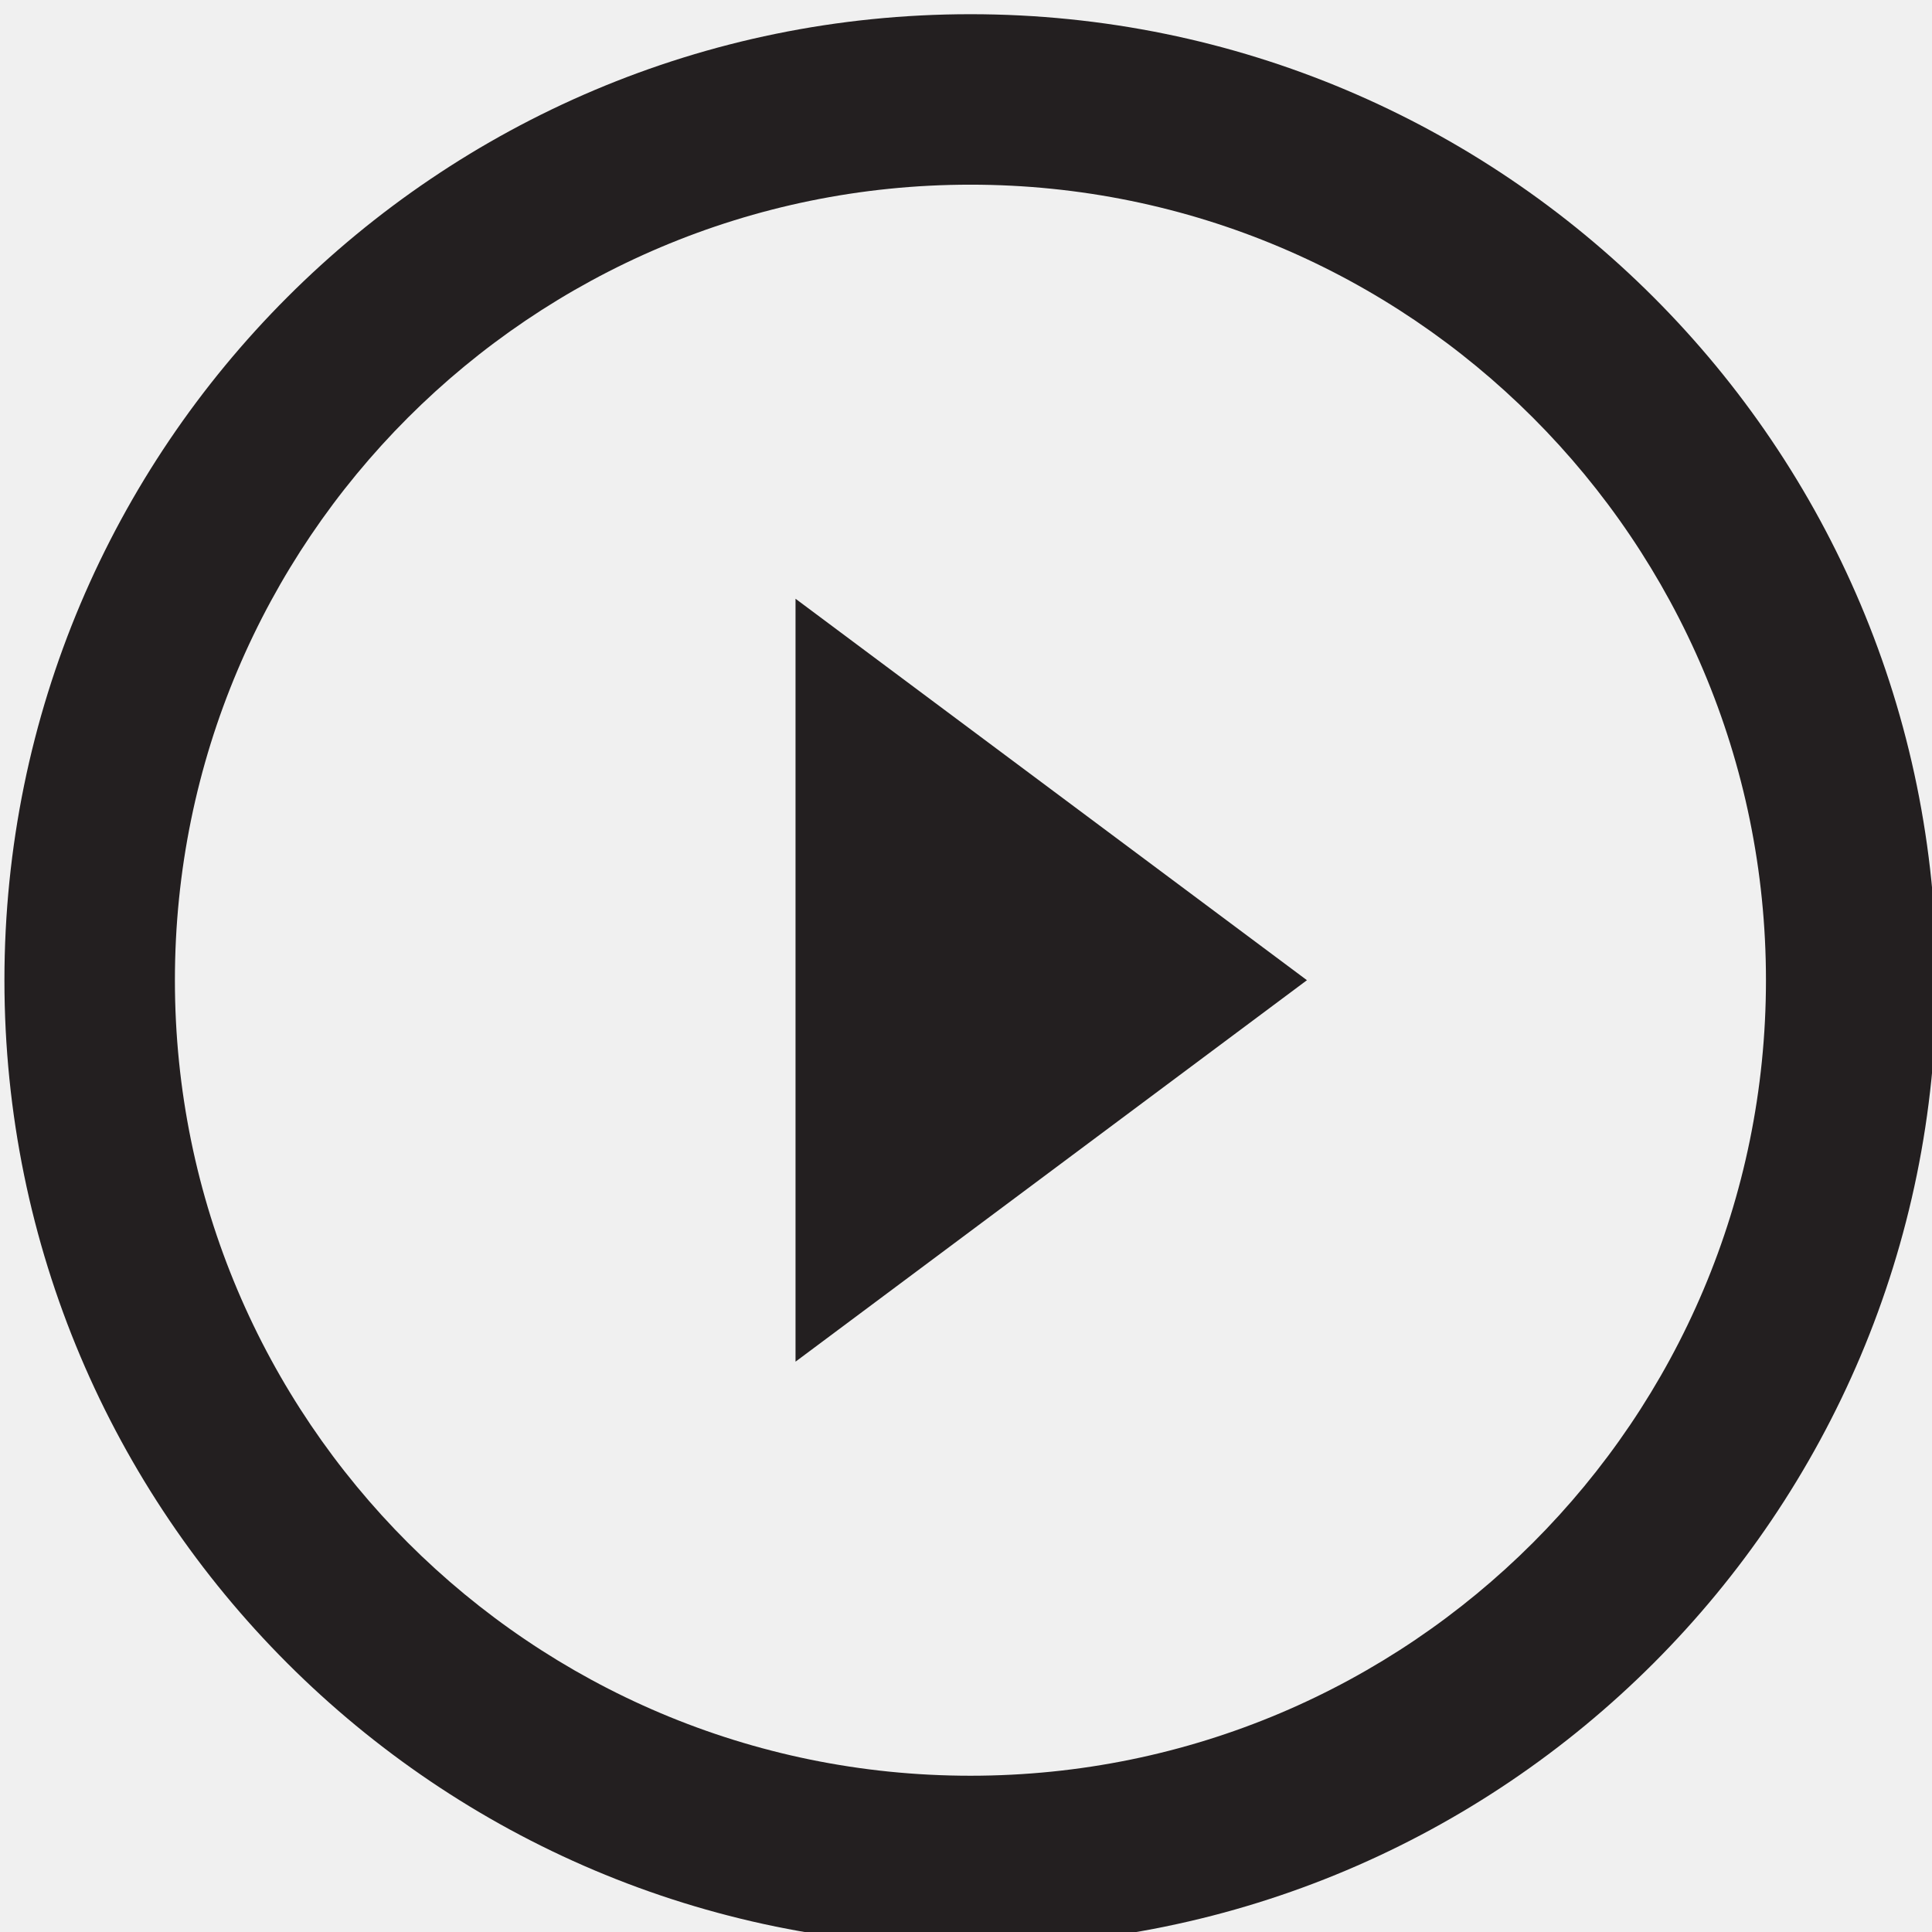
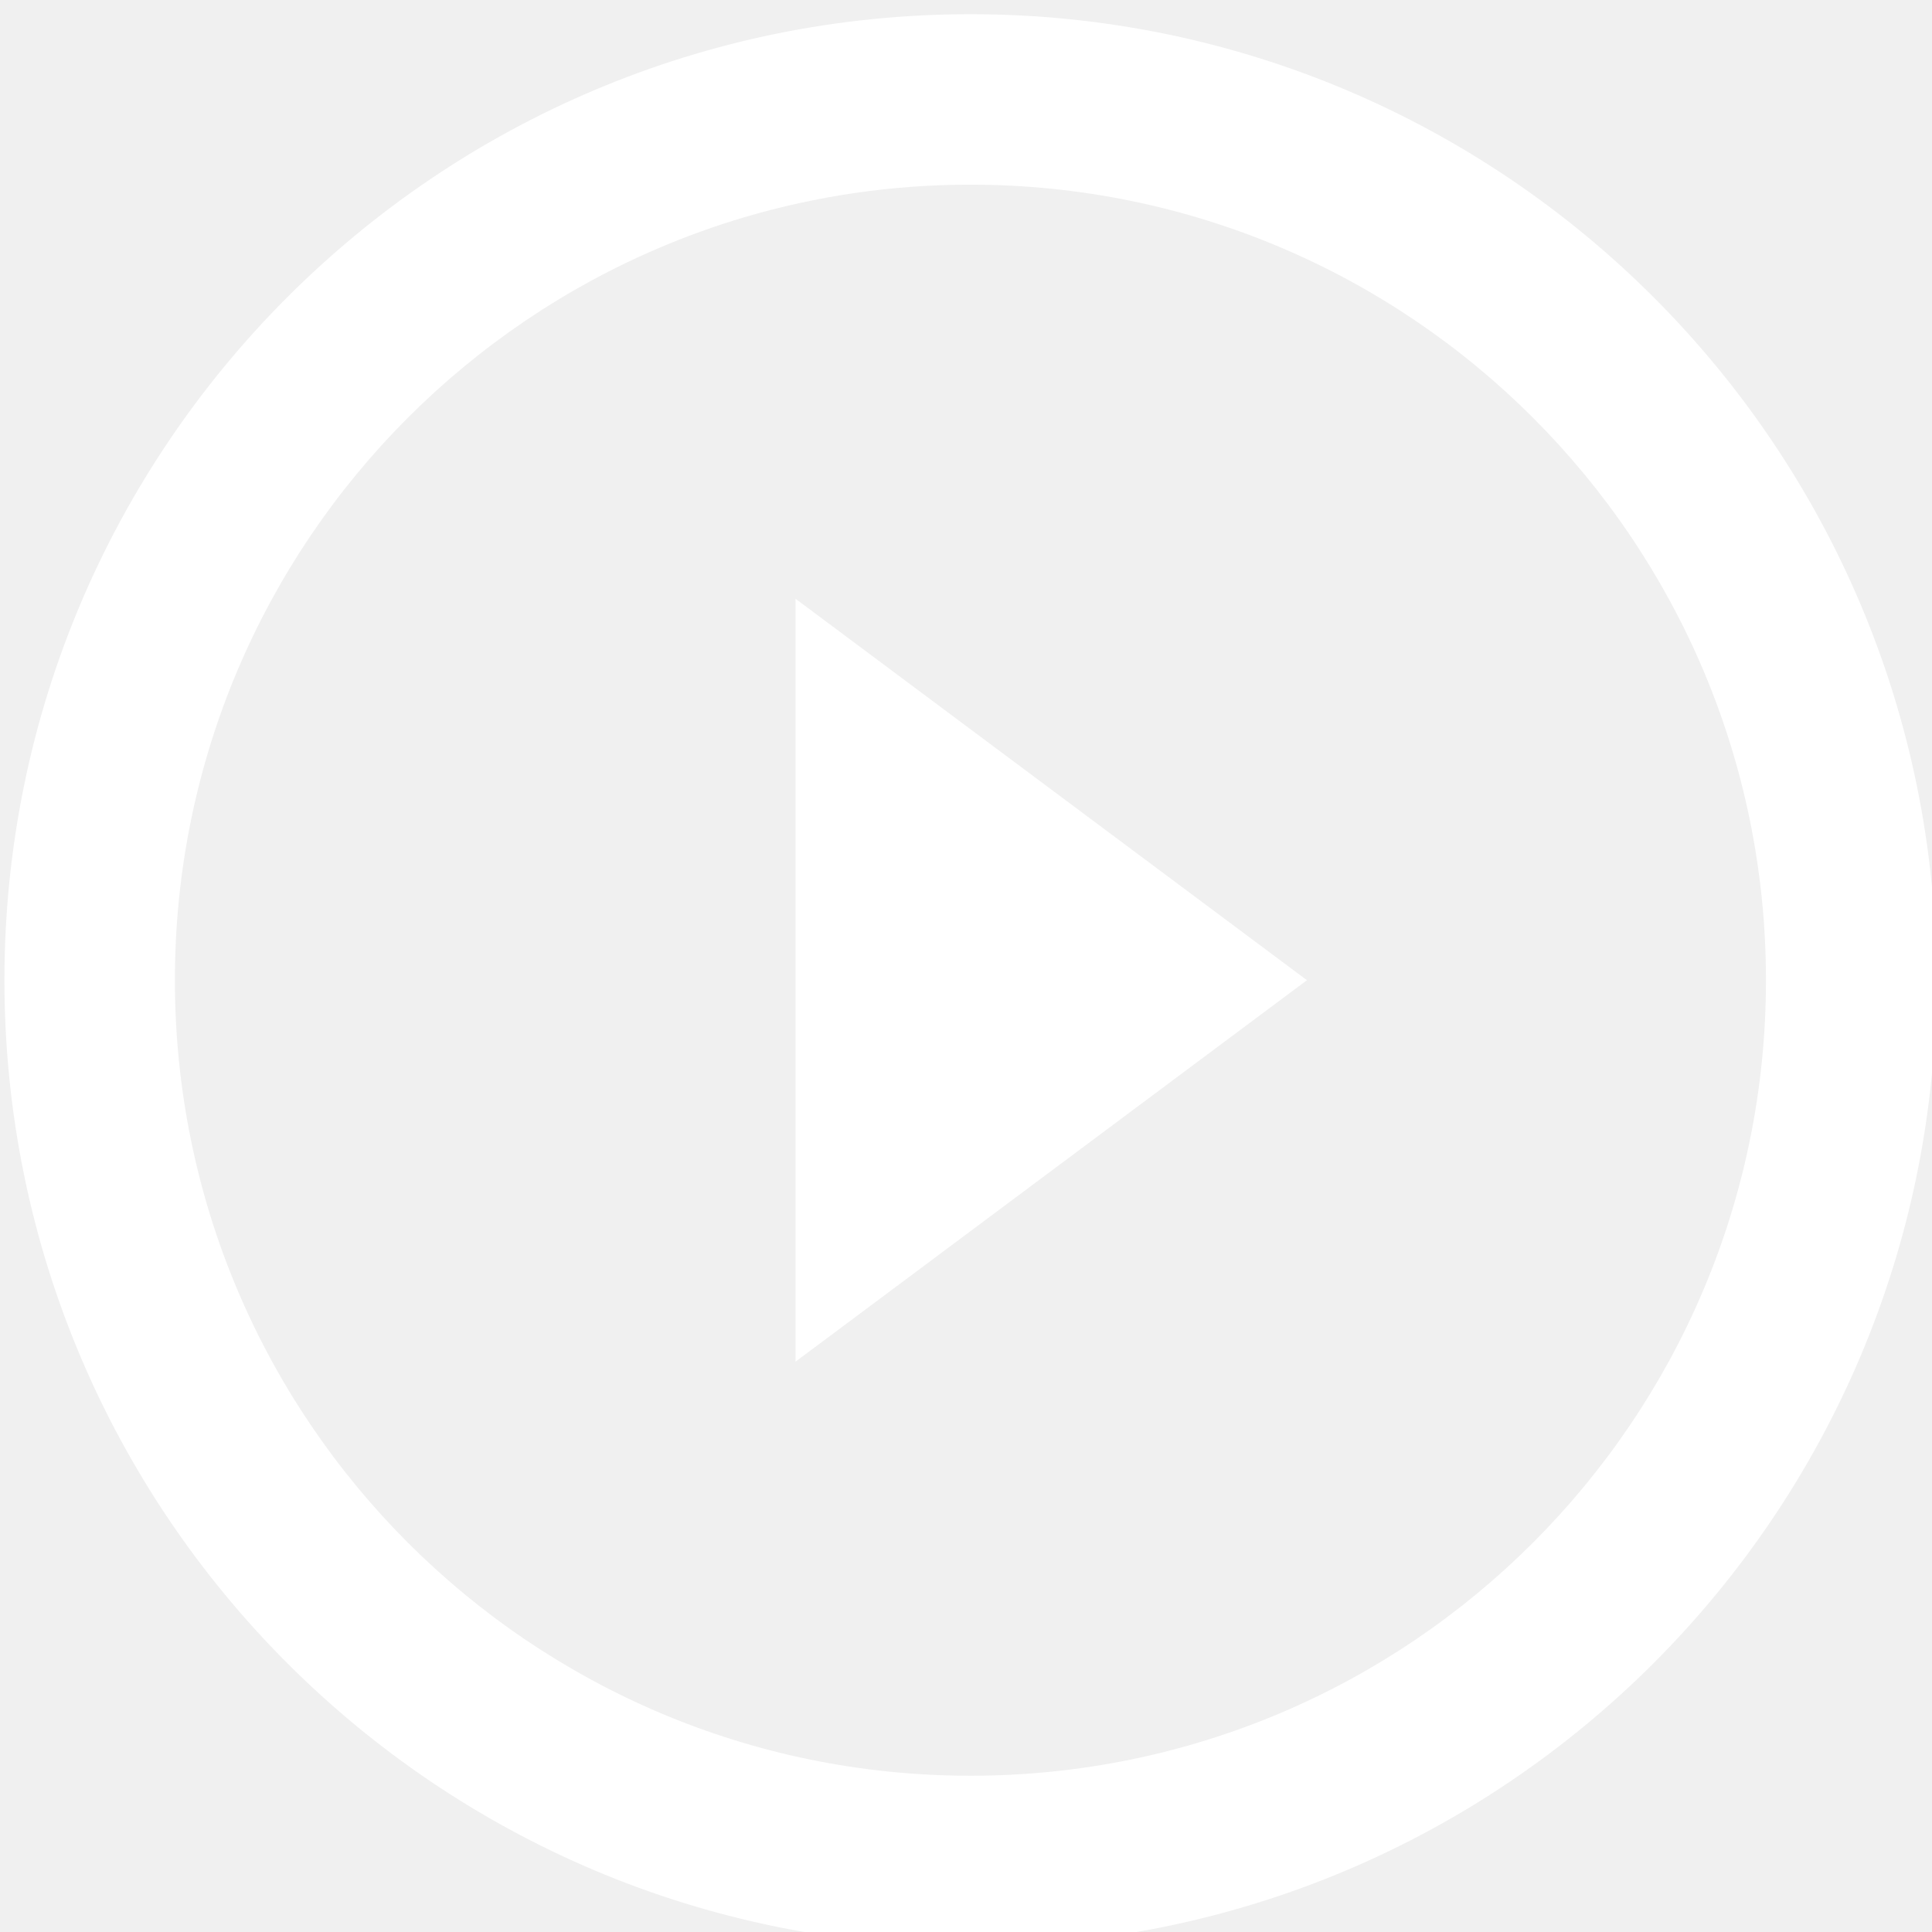
<svg xmlns="http://www.w3.org/2000/svg" enable-background="new 0 0 34 34" height="34px" id="Layer_1" version="1.1" viewBox="0 0 34 34" width="34px" xml:space="preserve">
  <g>
-     <path d="M17.078,0.25c-9.389,0-17,7.611-17,17s7.611,17,17,17c9.389,0,17-7.611,17-17S26.467,0.25,17.078,0.25z    M17.078,31.25c-7.732,0-14-6.268-14-14c0-7.732,6.268-14,14-14s14,6.268,14,14C31.078,24.982,24.81,31.25,17.078,31.25z" fill="#231F20" />
-     <polygon fill="#231F20" points="14,23.963 23,17.25 14,10.537  " />
+     <path d="M17.078,0.25c-9.389,0-17,7.611-17,17s7.611,17,17,17c9.389,0,17-7.611,17-17S26.467,0.25,17.078,0.25z    M17.078,31.25c-7.732,0-14-6.268-14-14c0-7.732,6.268-14,14-14s14,6.268,14,14C31.078,24.982,24.81,31.25,17.078,31.25z" fill="#ffffff" />
+     <polygon fill="#ffffff" points="14,23.963 23,17.25 14,10.537  " />
  </g>
</svg>
